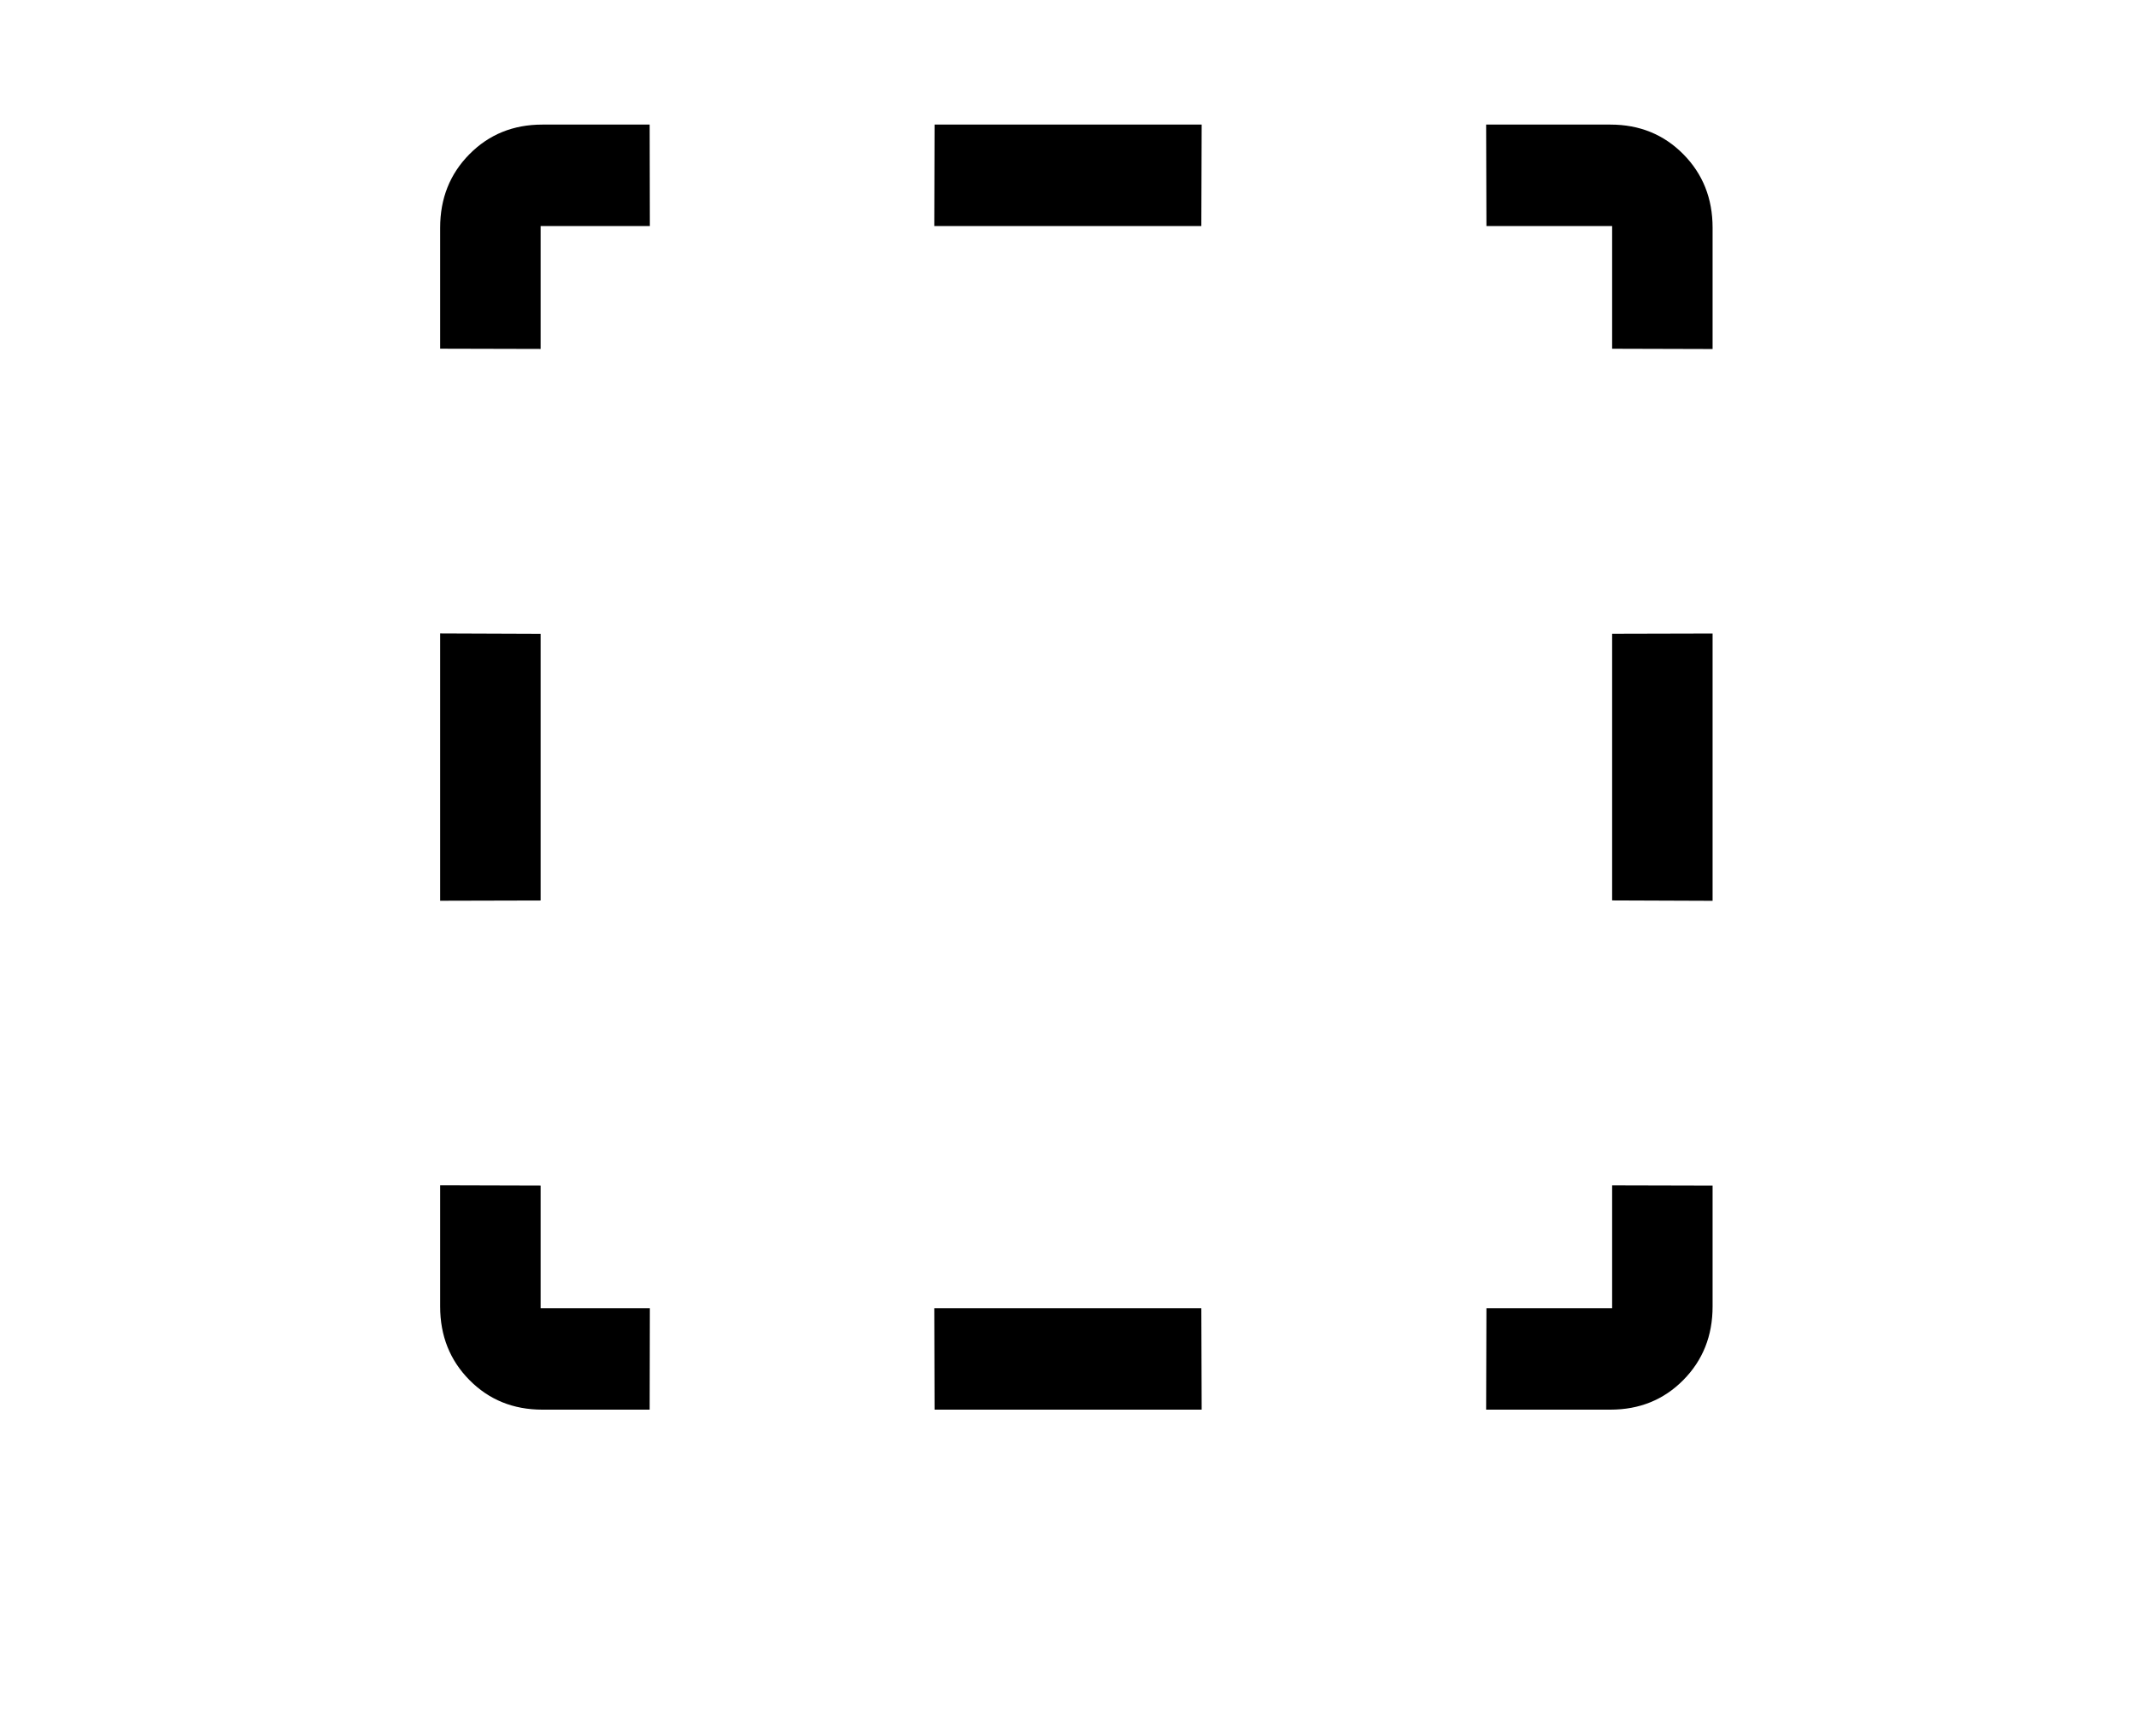
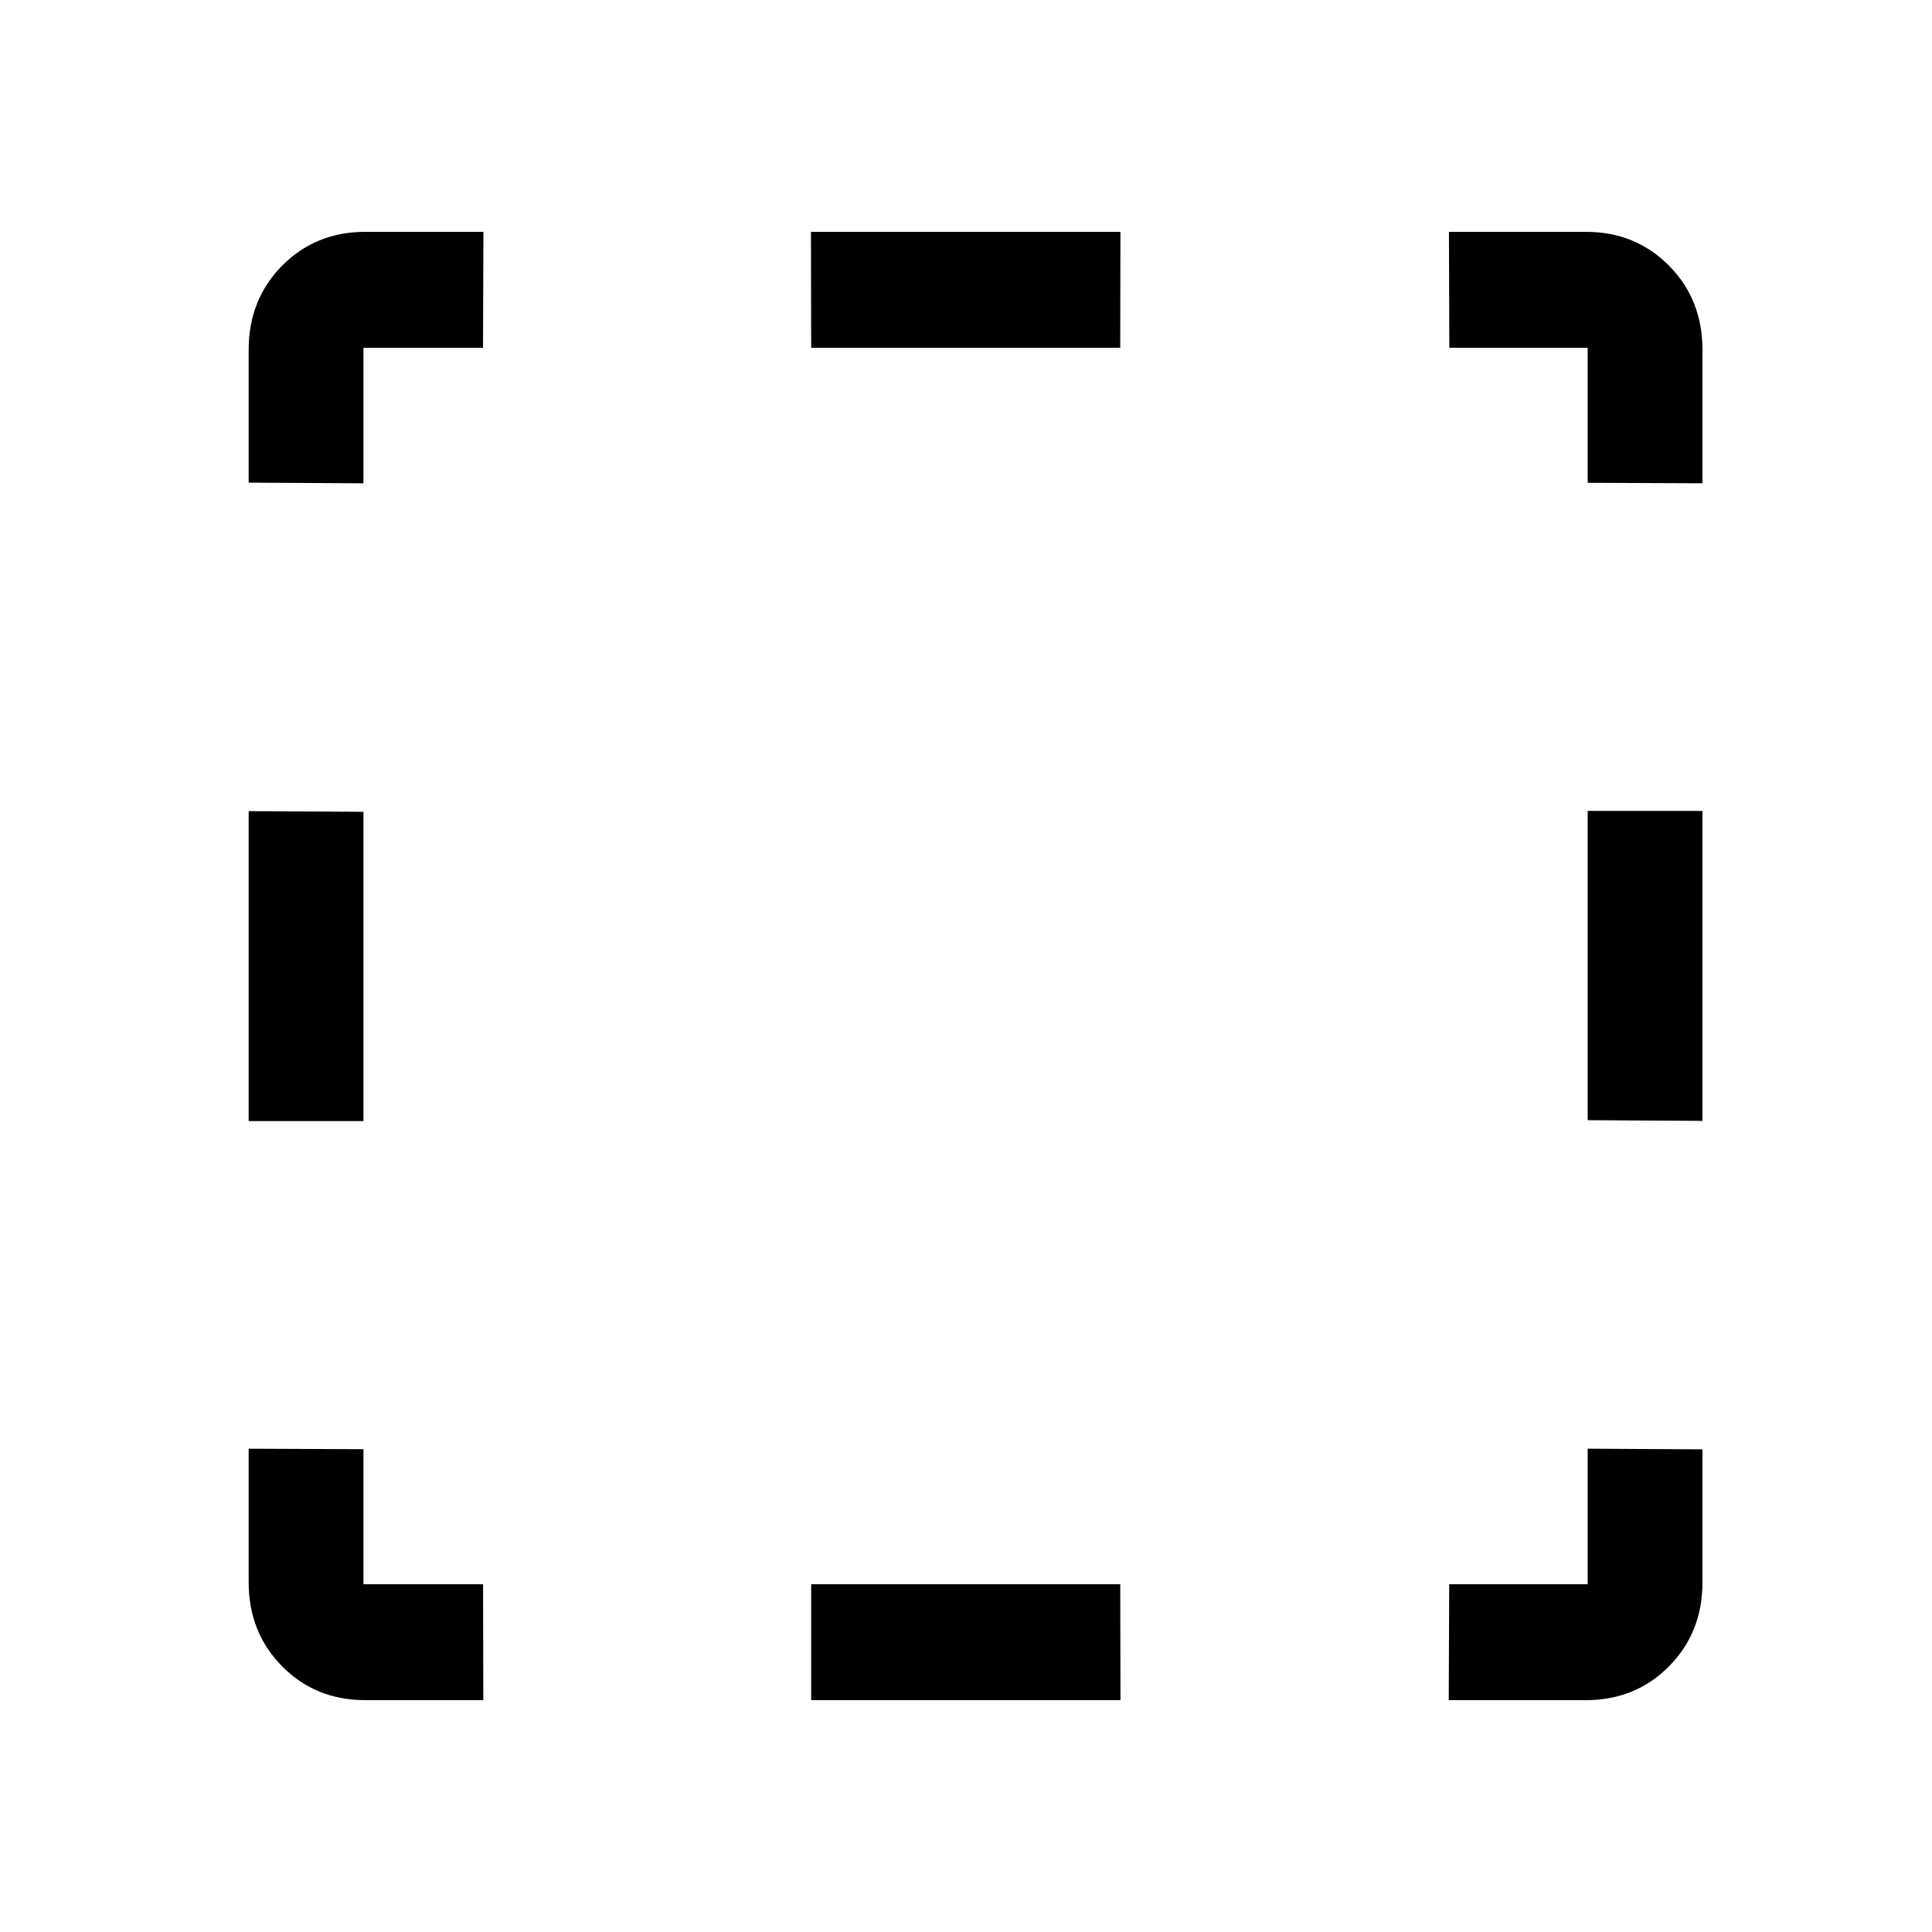
- <svg xmlns="http://www.w3.org/2000/svg" viewBox="0 0 2400 1950">
-   <path d="M 1350.19,140.00            C 1251.70,140.00 1147.84,140.00 1050.06,140.00              1050.06,140.00 1049.74,254.00 1049.74,254.00              1147.50,254.00 1251.31,254.00 1349.81,254.00              1349.81,254.00 1350.19,140.00 1350.19,140.00 Z            M 1924.26,392.19            C 1924.26,308.67 1924.26,255.90 1924.26,255.90              1924.26,222.97 1913.28,195.42 1891.34,173.25              1869.39,151.08 1842.11,140.00 1809.50,140.00              1809.50,140.00 1755.25,140.00 1669.81,140.00              1669.81,140.00 1670.14,254.00 1670.14,254.00              1756.49,254.00 1811.39,254.00 1811.39,254.00              1811.39,254.00 1811.39,307.42 1811.39,391.87              1811.39,391.87 1924.26,392.19 1924.26,392.19 Z            M 607.43,392.10            C 607.43,307.52 607.43,254.00 607.43,254.00              607.43,254.00 654.56,254.00 730.18,254.00              730.18,254.00 729.96,140.00 729.96,140.00              655.58,140.00 609.31,140.00 609.31,140.00              576.70,140.00 549.42,151.08 527.48,173.25              505.53,195.42 494.55,222.97 494.55,255.90              494.55,255.90 494.55,308.52 494.55,391.82              494.55,391.82 607.43,392.10 607.43,392.10 Z            M 607.43,1011.87            C 607.43,913.83 607.43,810.24 607.43,712.20              607.43,712.20 494.55,711.77 494.55,711.77              494.55,810.02 494.55,913.89 494.55,1012.15              494.55,1012.15 607.43,1011.87 607.43,1011.87 Z            M 494.55,1331.81            C 494.55,1415.33 494.55,1468.10 494.55,1468.10              494.55,1501.03 505.53,1528.58 527.48,1550.75              549.42,1572.92 576.70,1584.00 609.31,1584.00              609.31,1584.00 655.58,1584.00 729.96,1584.00              729.96,1584.00 730.18,1470.00 730.18,1470.00              654.56,1470.00 607.43,1470.00 607.43,1470.00              607.43,1470.00 607.43,1416.58 607.43,1332.13              607.43,1332.13 494.55,1331.81 494.55,1331.81 Z            M 1050.06,1584.00            C 1147.84,1584.00 1251.70,1584.00 1350.19,1584.00              1350.19,1584.00 1349.81,1470.00 1349.81,1470.00              1251.31,1470.00 1147.50,1470.00 1049.74,1470.00              1049.74,1470.00 1050.06,1584.00 1050.06,1584.00 Z            M 1669.81,1584.00            C 1755.25,1584.00 1809.50,1584.00 1809.50,1584.00              1842.11,1584.00 1869.39,1572.92 1891.34,1550.75              1913.28,1528.58 1924.26,1501.03 1924.26,1468.10              1924.26,1468.10 1924.26,1415.48 1924.26,1332.18              1924.26,1332.18 1811.39,1331.90 1811.39,1331.90              1811.39,1416.48 1811.39,1470.00 1811.39,1470.00              1811.39,1470.00 1756.49,1470.00 1670.14,1470.00              1670.14,1470.00 1669.81,1584.00 1669.81,1584.00 Z            M 1924.26,1012.23            C 1924.26,913.98 1924.26,810.11 1924.26,711.85              1924.26,711.85 1811.39,712.13 1811.39,712.13              1811.39,810.17 1811.39,913.76 1811.39,1011.80              1811.39,1011.80 1924.26,1012.23 1924.26,1012.23 Z" />
+ <svg xmlns="http://www.w3.org/2000/svg" viewBox="0 0 1000 1000">
+   <path d="M 579.93,120.00            C 579.93,120.00 419.75,120.00 419.75,120.00              419.75,120.00 419.86,180.00 419.86,180.00              419.86,180.00 579.83,180.00 579.83,180.00              579.83,180.00 579.93,120.00 579.93,120.00 Z            M 881.19,250.15            C 881.19,250.15 881.19,181.00 881.19,181.00              881.19,163.67 875.41,149.17 863.86,137.50              852.31,125.83 837.95,120.00 820.79,120.00              820.79,120.00 749.97,120.00 749.97,120.00              749.97,120.00 750.17,180.00 750.17,180.00              750.17,180.00 821.78,180.00 821.78,180.00              821.78,180.00 821.78,249.90 821.78,249.90              821.78,249.90 881.19,250.15 881.19,250.15 Z            M 821.78,749.84            C 821.78,749.84 821.78,820.00 821.78,820.00              821.78,820.00 750.11,820.00 750.11,820.00              750.11,820.00 749.86,880.00 749.86,880.00              749.86,880.00 820.79,880.00 820.79,880.00              837.95,880.00 852.31,874.17 863.86,862.50              875.41,850.83 881.19,836.33 881.19,819.00              881.19,819.00 881.19,750.18 881.19,750.18              881.19,750.18 821.78,749.84 821.78,749.84 Z            M 881.19,580.16            C 881.19,580.16 881.19,419.73 881.19,419.73              881.19,419.73 821.78,419.74 821.78,419.74              821.78,419.74 821.78,579.81 821.78,579.81              821.78,579.81 881.19,580.16 881.19,580.16 Z            M 579.84,820.00            C 579.84,820.00 419.86,820.00 419.86,820.00              419.86,820.00 419.85,880.00 419.85,880.00              419.85,880.00 579.95,880.00 579.95,880.00              579.95,880.00 579.84,820.00 579.84,820.00 Z            M 250.04,820.00            C 250.04,820.00 188.12,820.00 188.12,820.00              188.12,820.00 188.12,750.10 188.12,750.10              188.12,750.10 128.71,749.85 128.71,749.85              128.71,749.85 128.71,819.00 128.71,819.00              128.71,836.33 134.49,850.83 146.04,862.50              157.59,874.17 171.95,880.00 189.11,880.00              189.11,880.00 250.16,880.00 250.16,880.00              250.16,880.00 250.04,820.00 250.04,820.00 Z            M 188.12,580.26            C 188.12,580.26 188.12,420.19 188.12,420.19              188.12,420.19 128.71,419.84 128.71,419.84              128.71,419.84 128.71,580.27 128.71,580.27              128.71,580.27 188.12,580.26 188.12,580.26 Z            M 188.12,250.16            C 188.12,250.16 188.12,180.00 188.12,180.00              188.12,180.00 250.01,180.00 250.01,180.00              250.01,180.00 250.22,120.00 250.22,120.00              250.22,120.00 189.11,120.00 189.11,120.00              171.95,120.00 157.59,125.83 146.04,137.50              134.49,149.17 128.71,163.67 128.71,181.00              128.71,181.00 128.71,249.82 128.71,249.82              128.71,249.82 188.12,250.16 188.12,250.16 Z" />
</svg>
